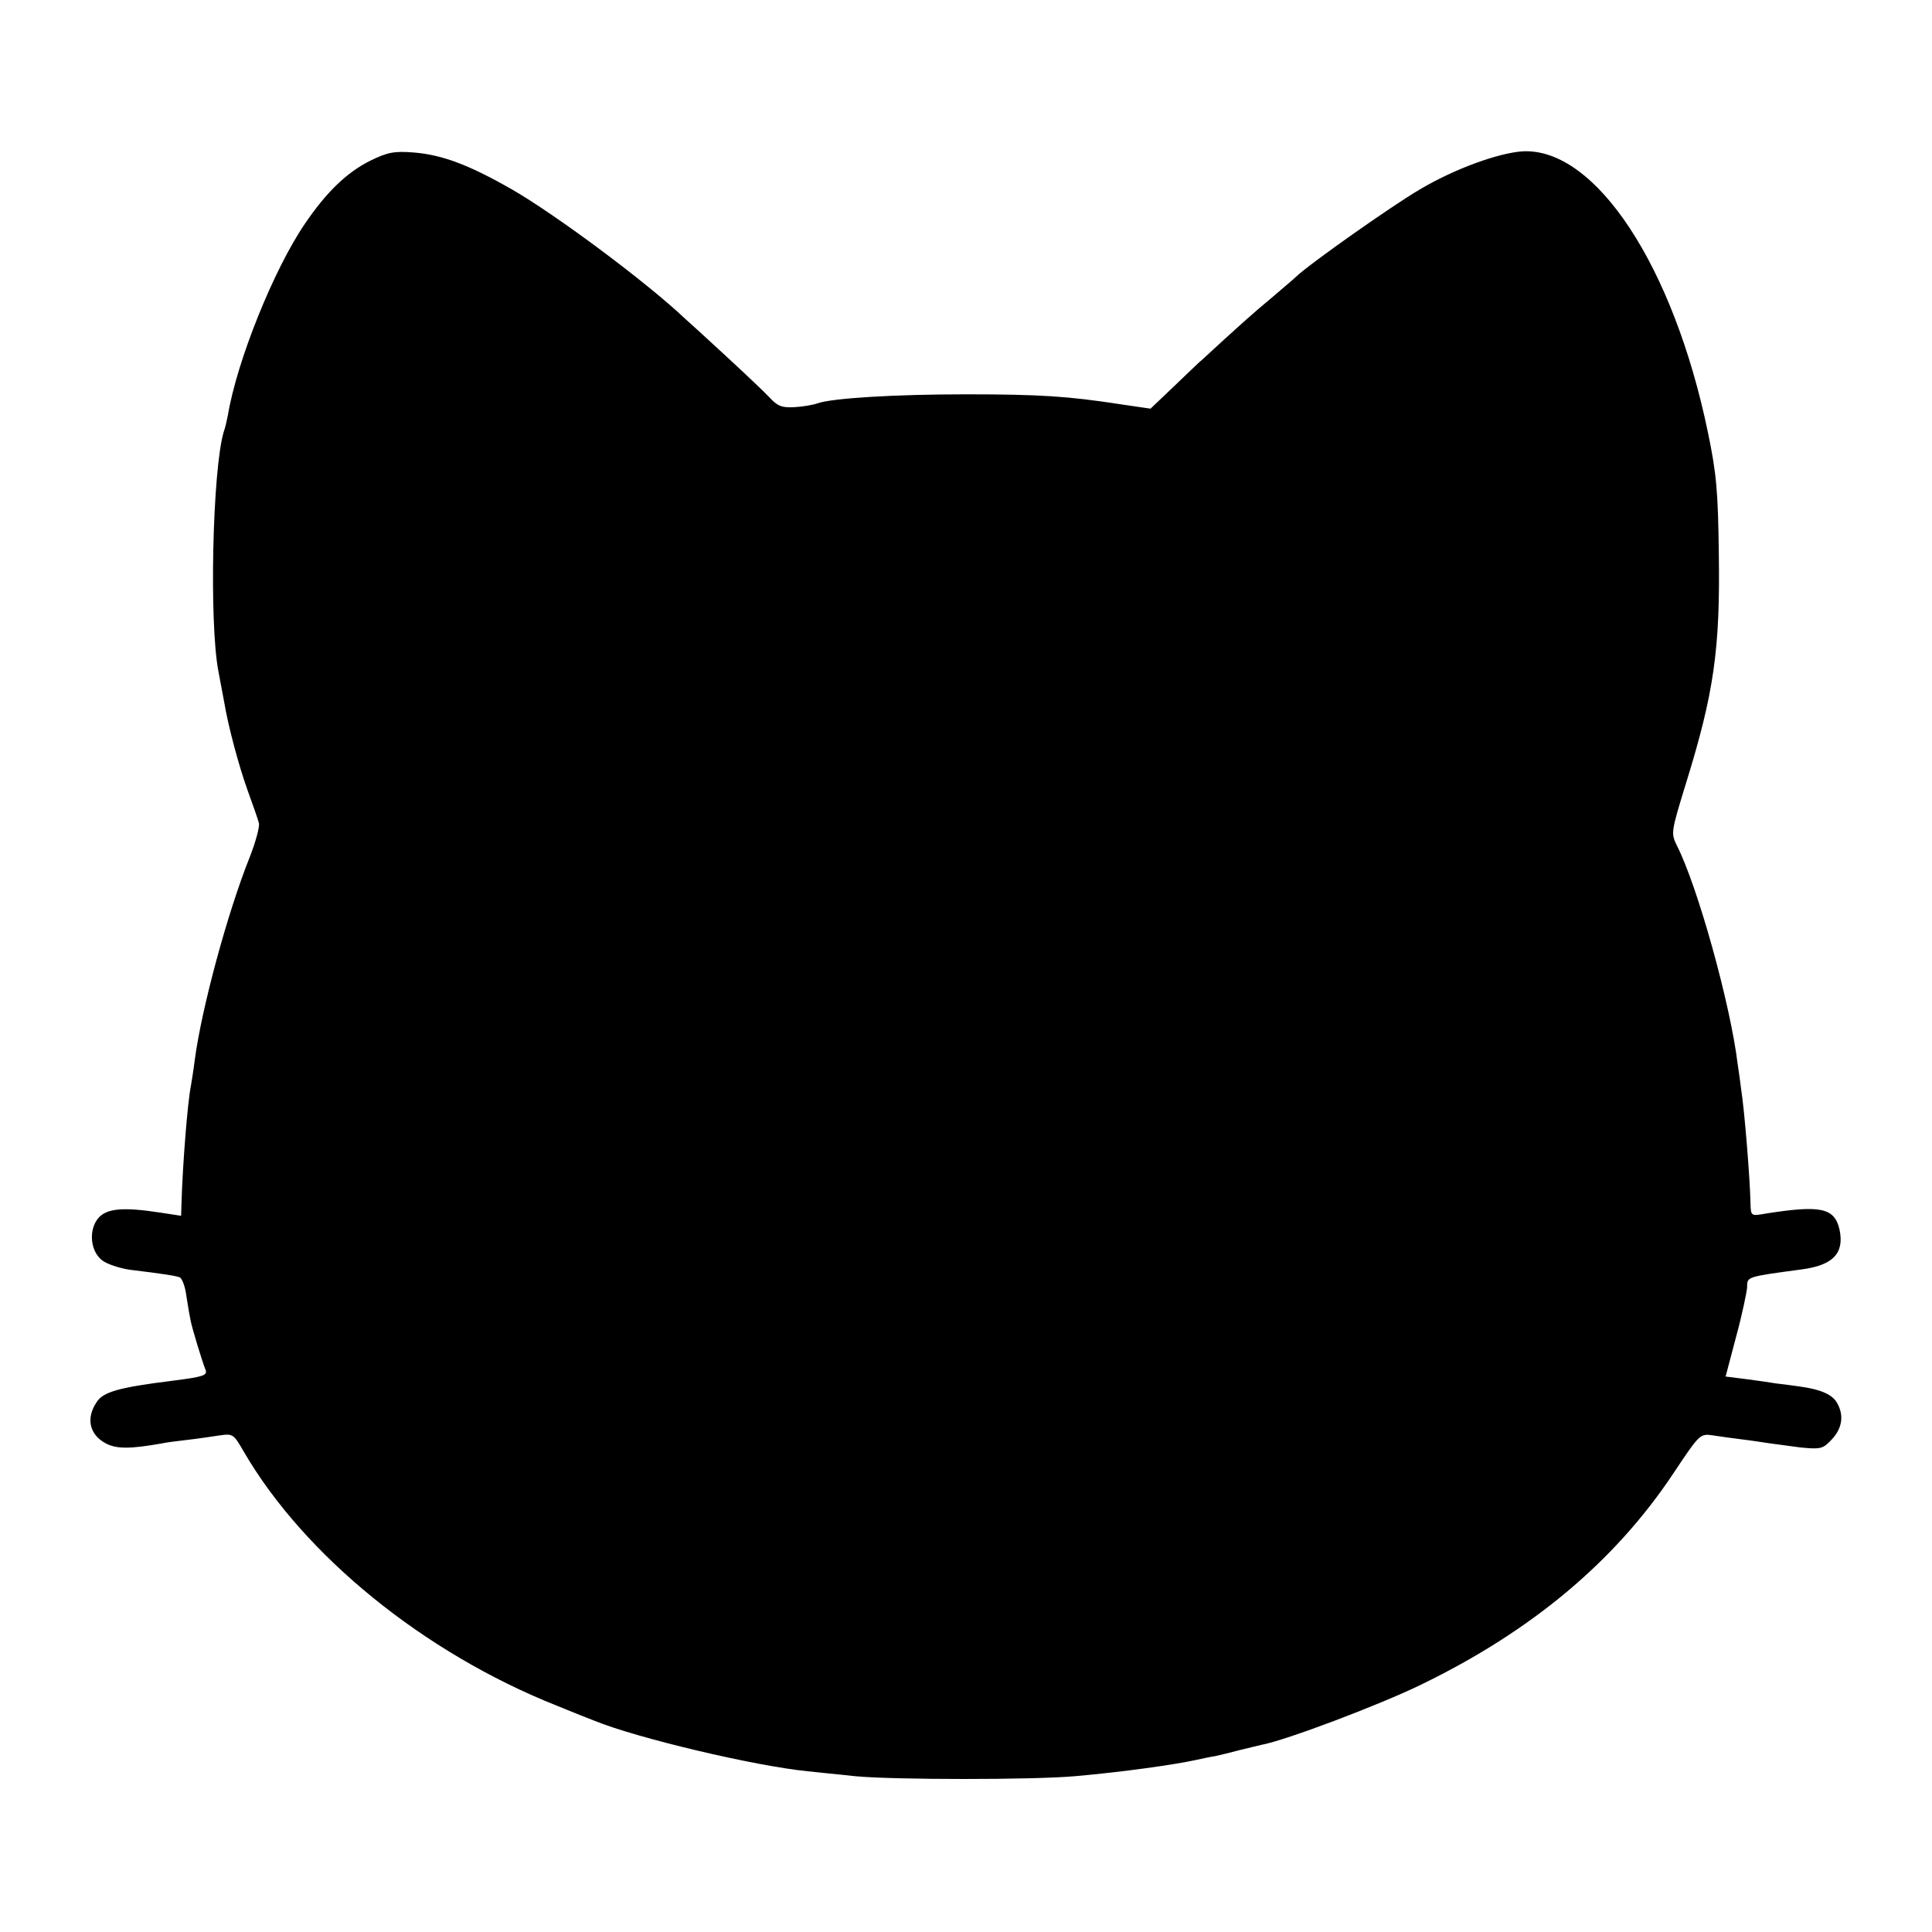
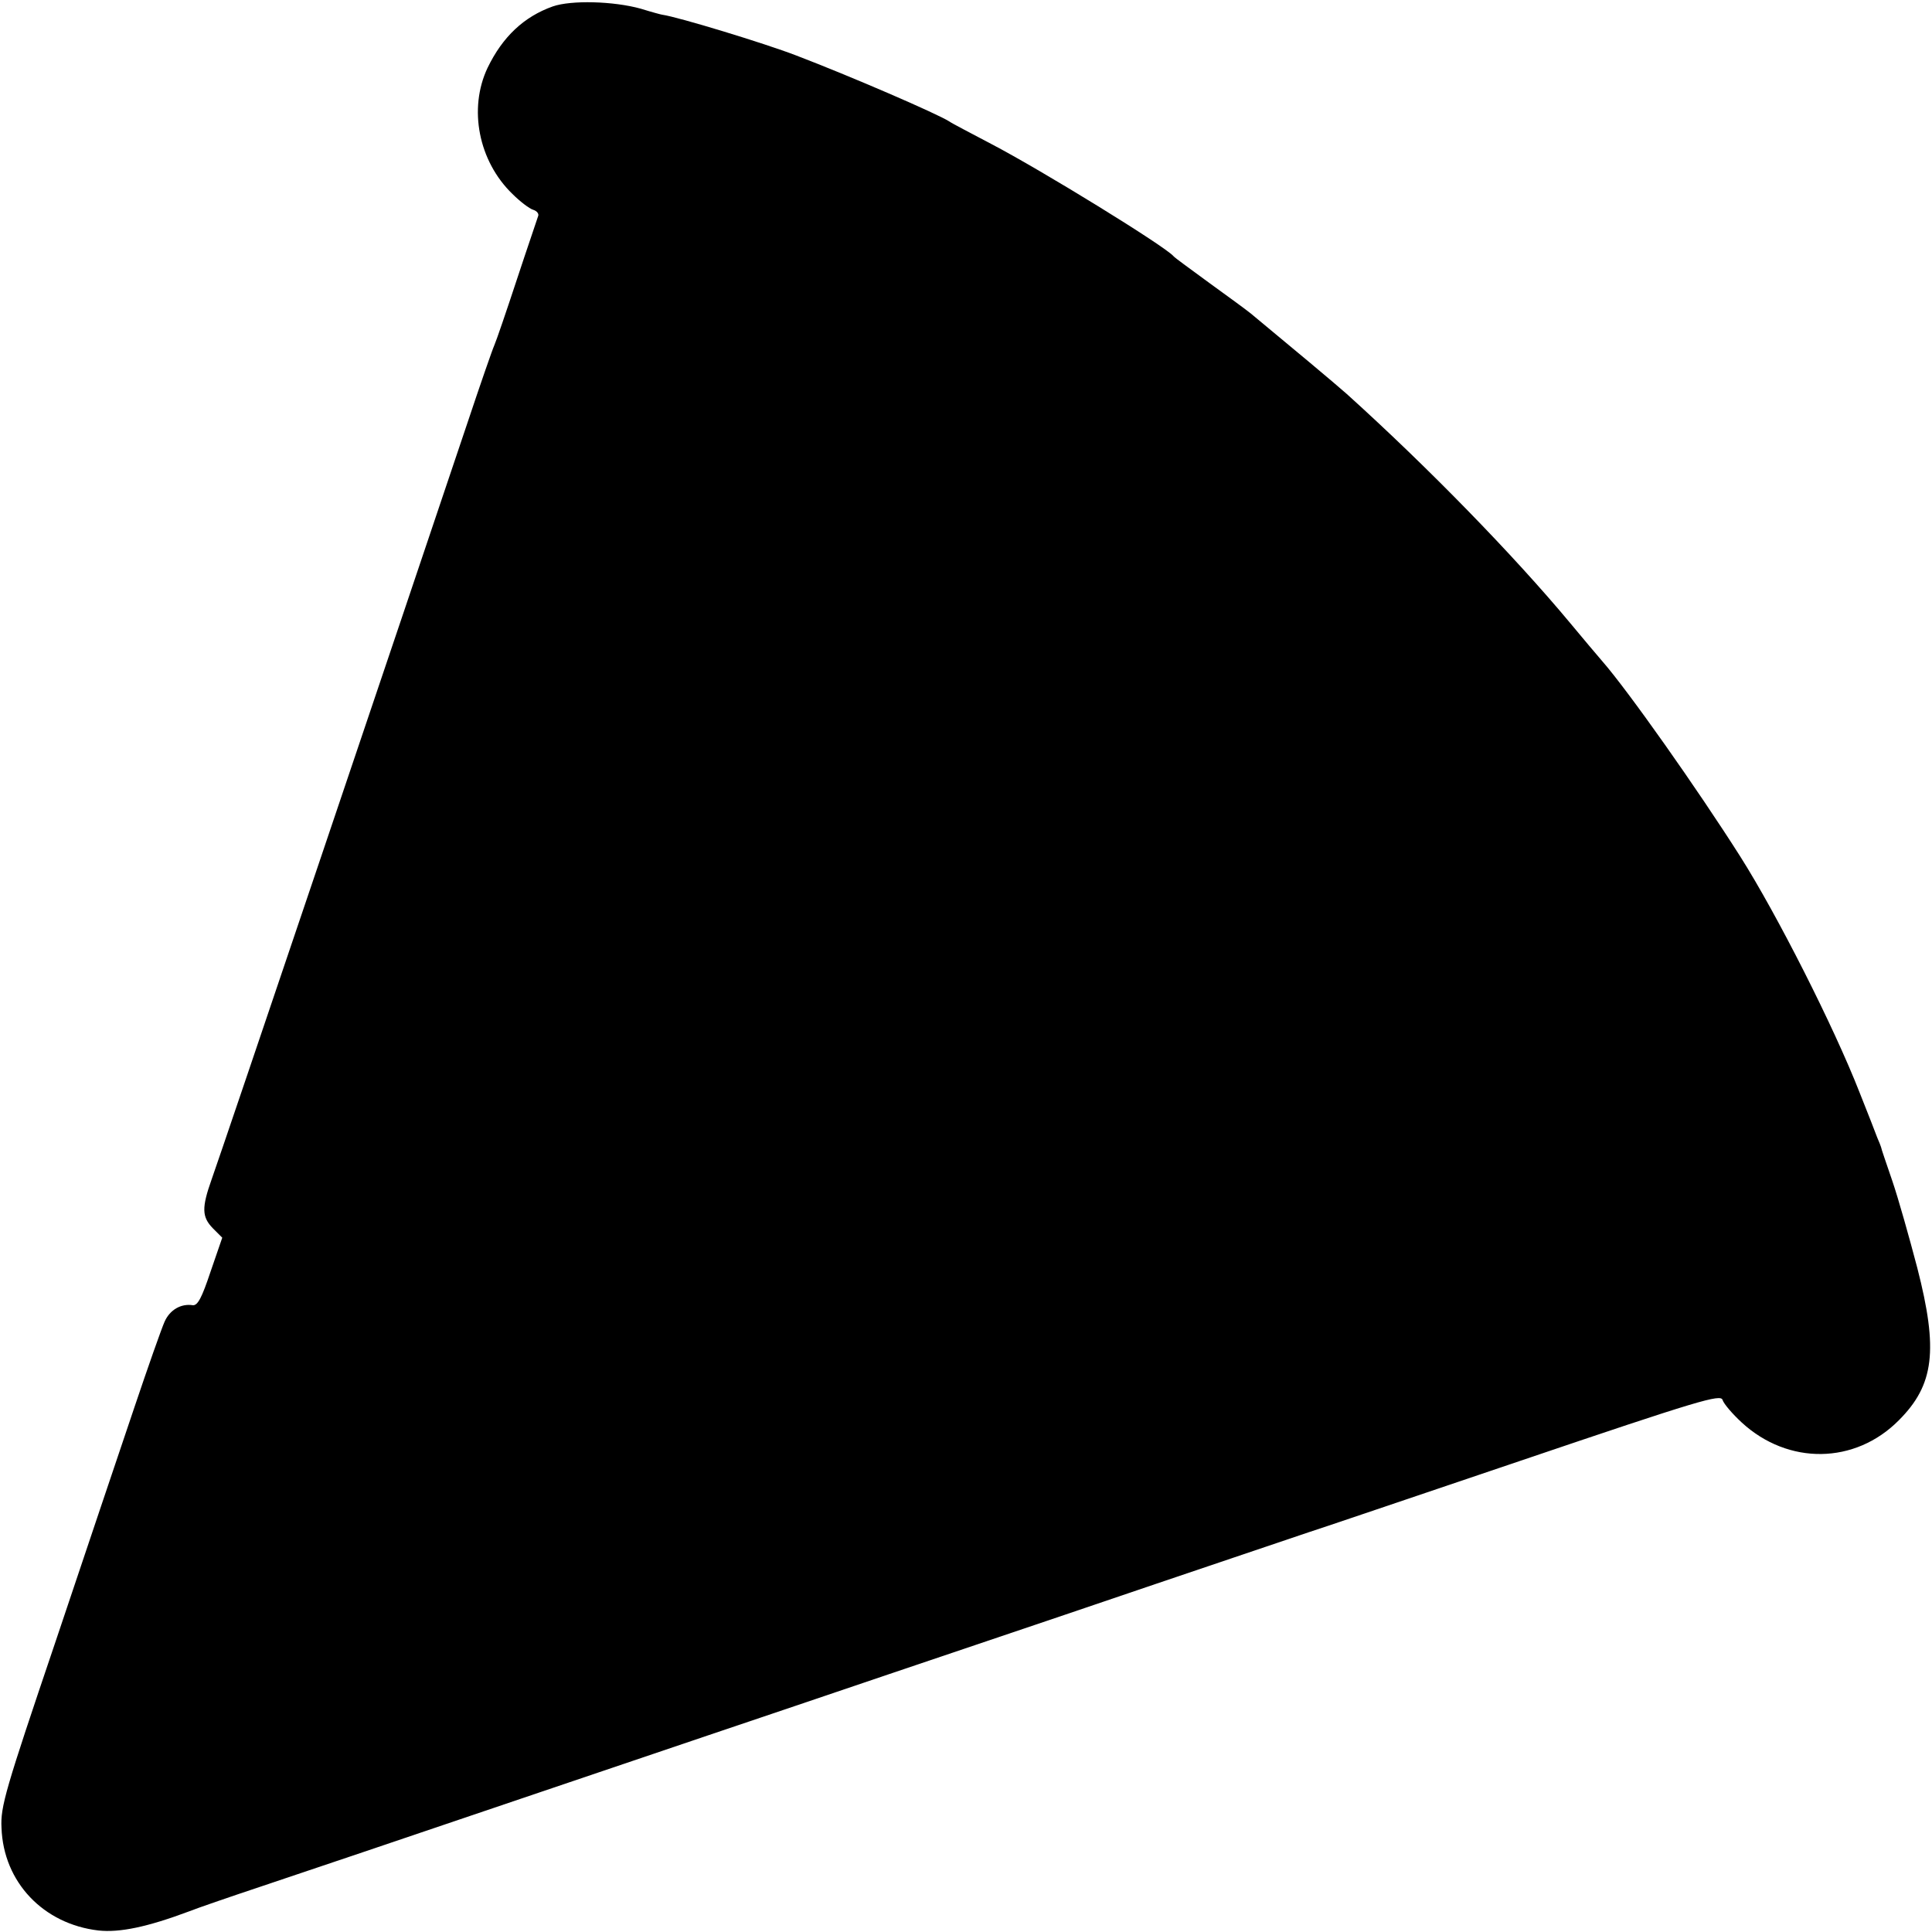
<svg xmlns="http://www.w3.org/2000/svg" version="1.0" width="512pt" height="512pt" viewBox="0 0 512 512" preserveAspectRatio="xMidYMid meet">
  <g transform="translate(0,512) scale(0.1,-0.1)" fill="#000000" stroke="none">
-     <path d="M981 4694 c-62 -31 -116 -83 -173 -167 -82 -120 -180 -363 -204 -507 -3 -14 -7 -34 -11 -44 -30 -100 -39 -509 -14 -636 6 -30 12 -66 15 -80 11 -66 39 -170 62 -234 14 -39 28 -78 30 -87 3 -8 -8 -49 -24 -90 -59 -147 -128 -402 -146 -539 -3 -25 -8 -55 -10 -67 -9 -44 -22 -210 -25 -311 l-1 -34 -52 8 c-103 16 -147 12 -169 -16 -25 -32 -19 -88 13 -111 12 -9 45 -20 72 -24 91 -11 121 -16 132 -20 6 -2 15 -24 18 -50 4 -26 9 -55 11 -64 4 -21 31 -110 40 -132 5 -14 -8 -18 -87 -28 -145 -18 -185 -30 -202 -57 -29 -43 -19 -87 26 -110 28 -14 64 -14 148 1 8 2 38 6 65 9 28 3 66 9 87 12 35 5 37 4 64 -43 160 -275 477 -533 829 -673 44 -18 89 -36 100 -40 112 -46 425 -120 565 -134 25 -3 81 -8 125 -13 103 -10 475 -10 585 0 125 11 260 30 320 43 14 3 36 8 50 10 14 3 43 10 65 16 22 5 48 12 58 14 65 12 313 106 422 159 293 142 513 326 668 558 72 108 72 108 107 103 19 -3 55 -8 80 -11 25 -3 56 -8 70 -10 14 -2 51 -7 82 -11 53 -5 59 -4 83 22 27 29 32 63 14 95 -12 23 -43 37 -102 45 -23 3 -51 7 -62 8 -11 2 -45 7 -76 11 l-56 7 28 106 c16 59 28 117 29 130 0 29 -3 28 145 48 83 11 113 43 100 105 -13 58 -49 66 -195 43 -40 -7 -40 -7 -41 27 -1 61 -16 249 -25 304 -2 17 -6 46 -9 65 -19 158 -106 471 -161 579 -16 33 -16 35 24 165 74 239 91 355 87 611 -2 161 -6 210 -29 320 -91 439 -297 753 -490 744 -64 -4 -181 -46 -275 -102 -73 -43 -292 -197 -327 -231 -6 -6 -36 -31 -65 -56 -45 -37 -94 -81 -185 -165 -7 -5 -39 -37 -73 -69 l-62 -59 -82 12 c-136 21 -213 26 -407 26 -187 0 -355 -10 -394 -24 -11 -4 -39 -9 -61 -10 -33 -2 -45 3 -66 26 -14 15 -68 66 -119 113 -51 47 -98 90 -104 95 -101 96 -344 277 -461 344 -114 65 -184 91 -260 97 -51 4 -69 0 -114 -22z" />
+     <path d="M1465 5103 c-76 -27 -133 -80 -173 -163 -51 -108 -24 -247 66 -334 20 -20 45 -39 55 -42 10 -3 16 -11 13 -17 -2 -7 -28 -82 -56 -167 -28 -85 -55 -164 -60 -175 -5 -11 -37 -103 -71 -205 -167 -497 -650 -1927 -678 -2005 -27 -76 -26 -100 3 -130 l25 -25 -31 -90 c-23 -69 -34 -90 -47 -89 -31 5 -61 -12 -75 -44 -8 -18 -44 -120 -80 -227 -36 -107 -131 -388 -210 -624 -132 -390 -145 -434 -142 -490 5 -144 111 -255 257 -272 56 -6 129 9 241 51 20 8 104 37 185 64 81 27 416 140 743 251 327 111 633 214 680 230 47 16 366 124 710 240 344 117 636 215 650 220 14 4 264 89 557 188 478 162 533 178 538 162 3 -10 26 -37 51 -60 123 -113 300 -111 416 6 94 94 105 186 49 404 -21 80 -50 183 -66 230 -16 47 -30 87 -30 90 -1 3 -5 14 -10 25 -4 11 -25 65 -47 120 -68 174 -219 472 -316 625 -113 178 -297 439 -366 518 -13 15 -51 60 -85 101 -149 179 -377 413 -592 607 -28 25 -150 127 -254 213 -11 9 -60 45 -110 81 -49 36 -92 67 -95 71 -22 26 -348 227 -484 298 -55 29 -105 55 -110 59 -33 21 -262 120 -406 175 -86 33 -313 102 -355 108 -2 0 -28 7 -57 16 -72 20 -184 23 -233 6z" />
  </g>
</svg>
